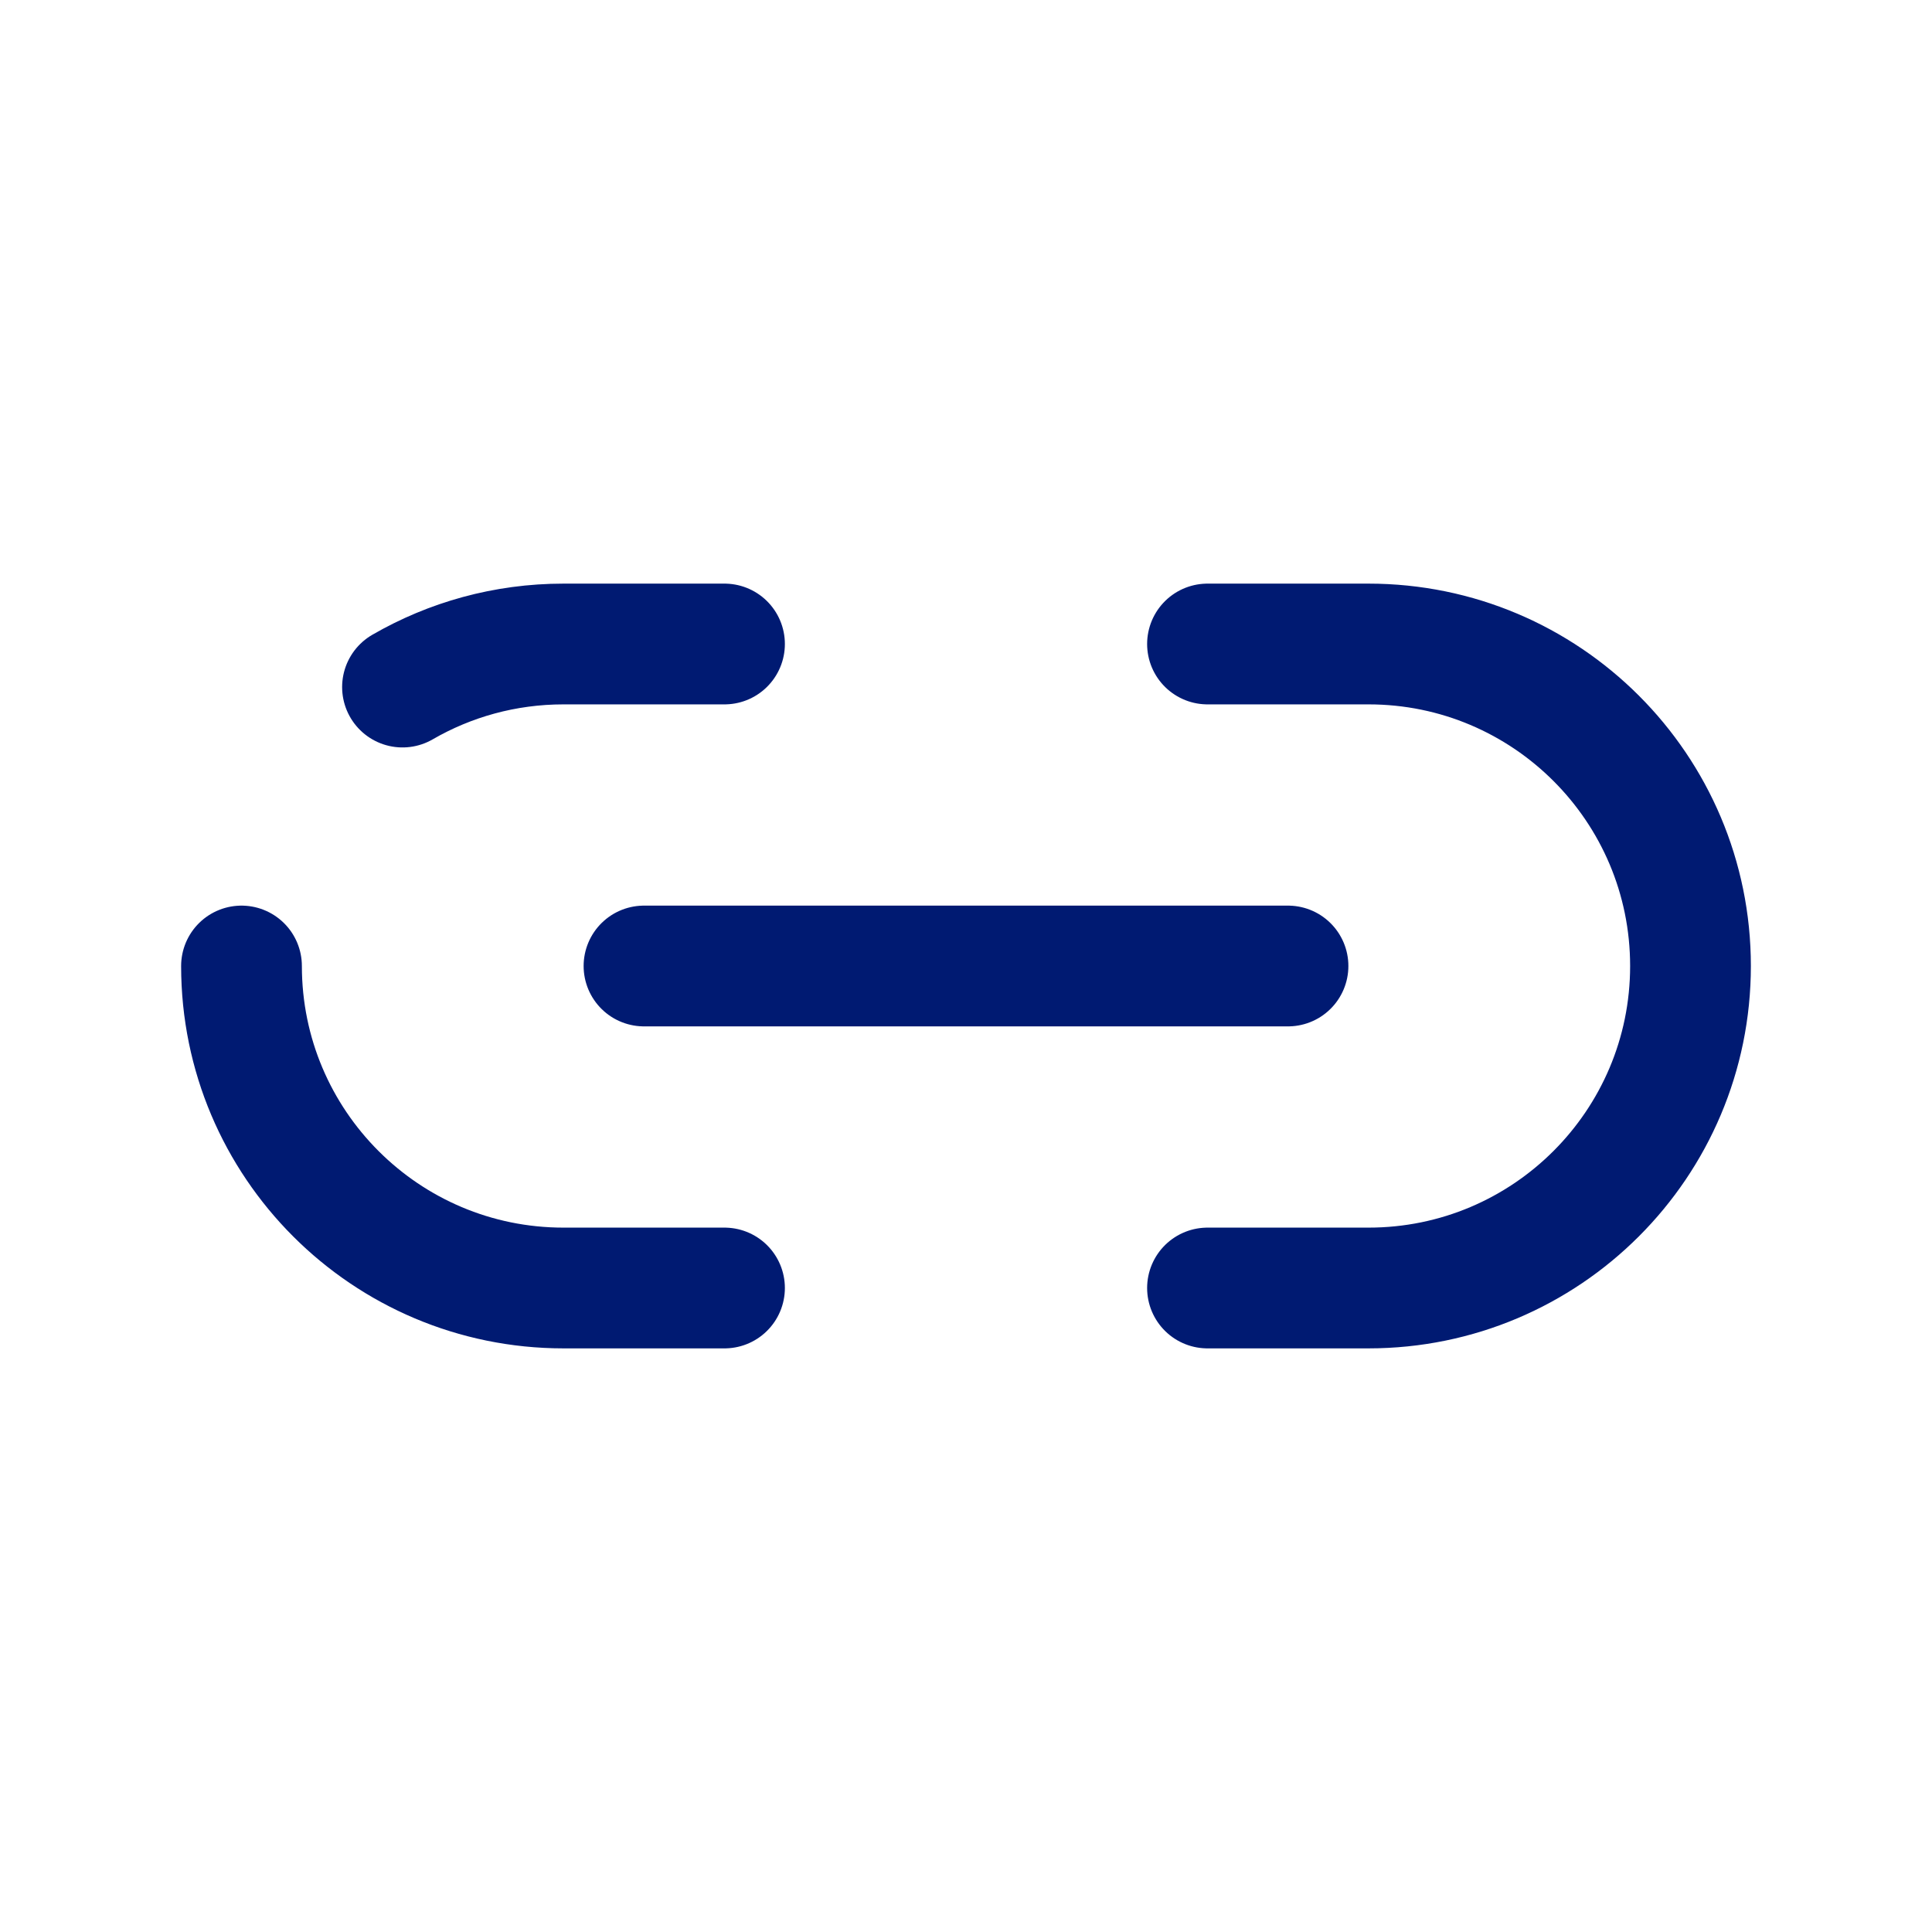
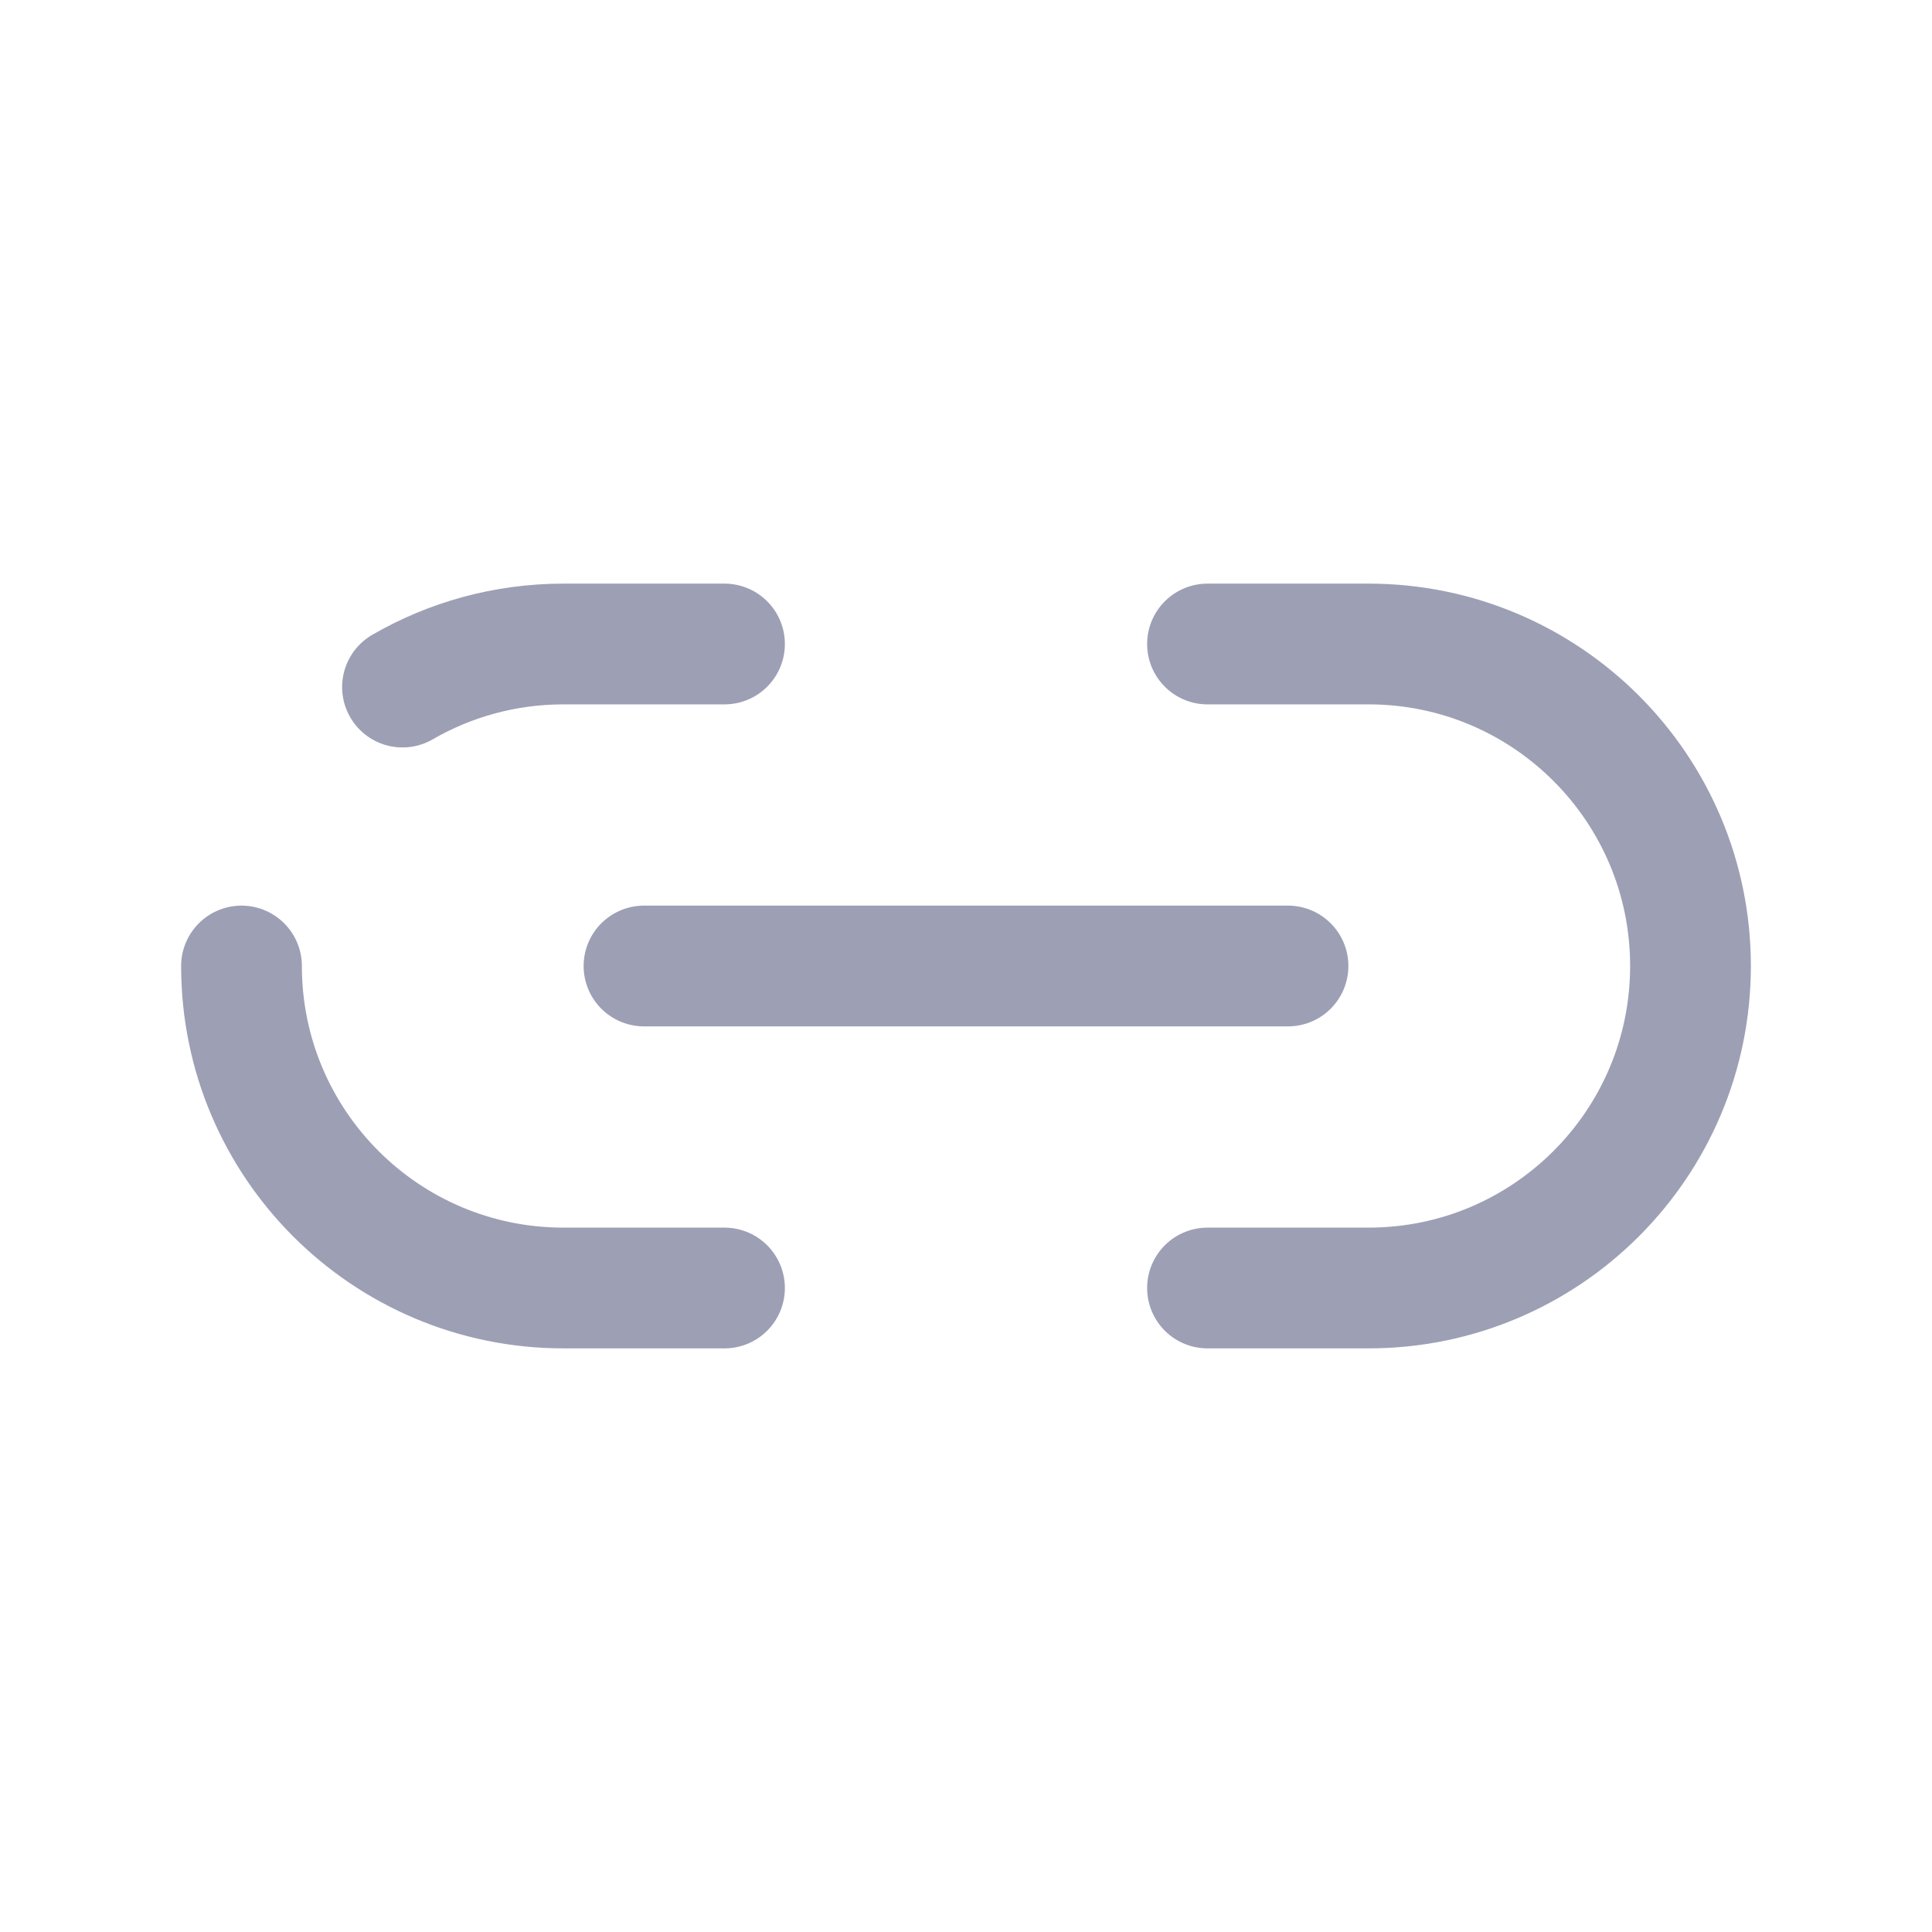
<svg xmlns="http://www.w3.org/2000/svg" width="24" height="24" viewBox="0 0 24 24" fill="none">
-   <path d="M8 12H16M3 12C3 14.209 4.791 16 7 16H9M9 8H7C6.271 8 5.588 8.195 5 8.535M15 16H17C19.209 16 21 14.209 21 12C21 9.791 19.209 8 17 8L15 8" stroke="#001A72" stroke-width="1.5" stroke-linecap="round" stroke-linejoin="round" />
+   <path d="M8 12H16M3 12C3 14.209 4.791 16 7 16H9M9 8H7C6.271 8 5.588 8.195 5 8.535M15 16H17C19.209 16 21 14.209 21 12C21 9.791 19.209 8 17 8L15 8" stroke="#9D9FB5" stroke-width="1.5" stroke-linecap="round" stroke-linejoin="round" />
</svg>
